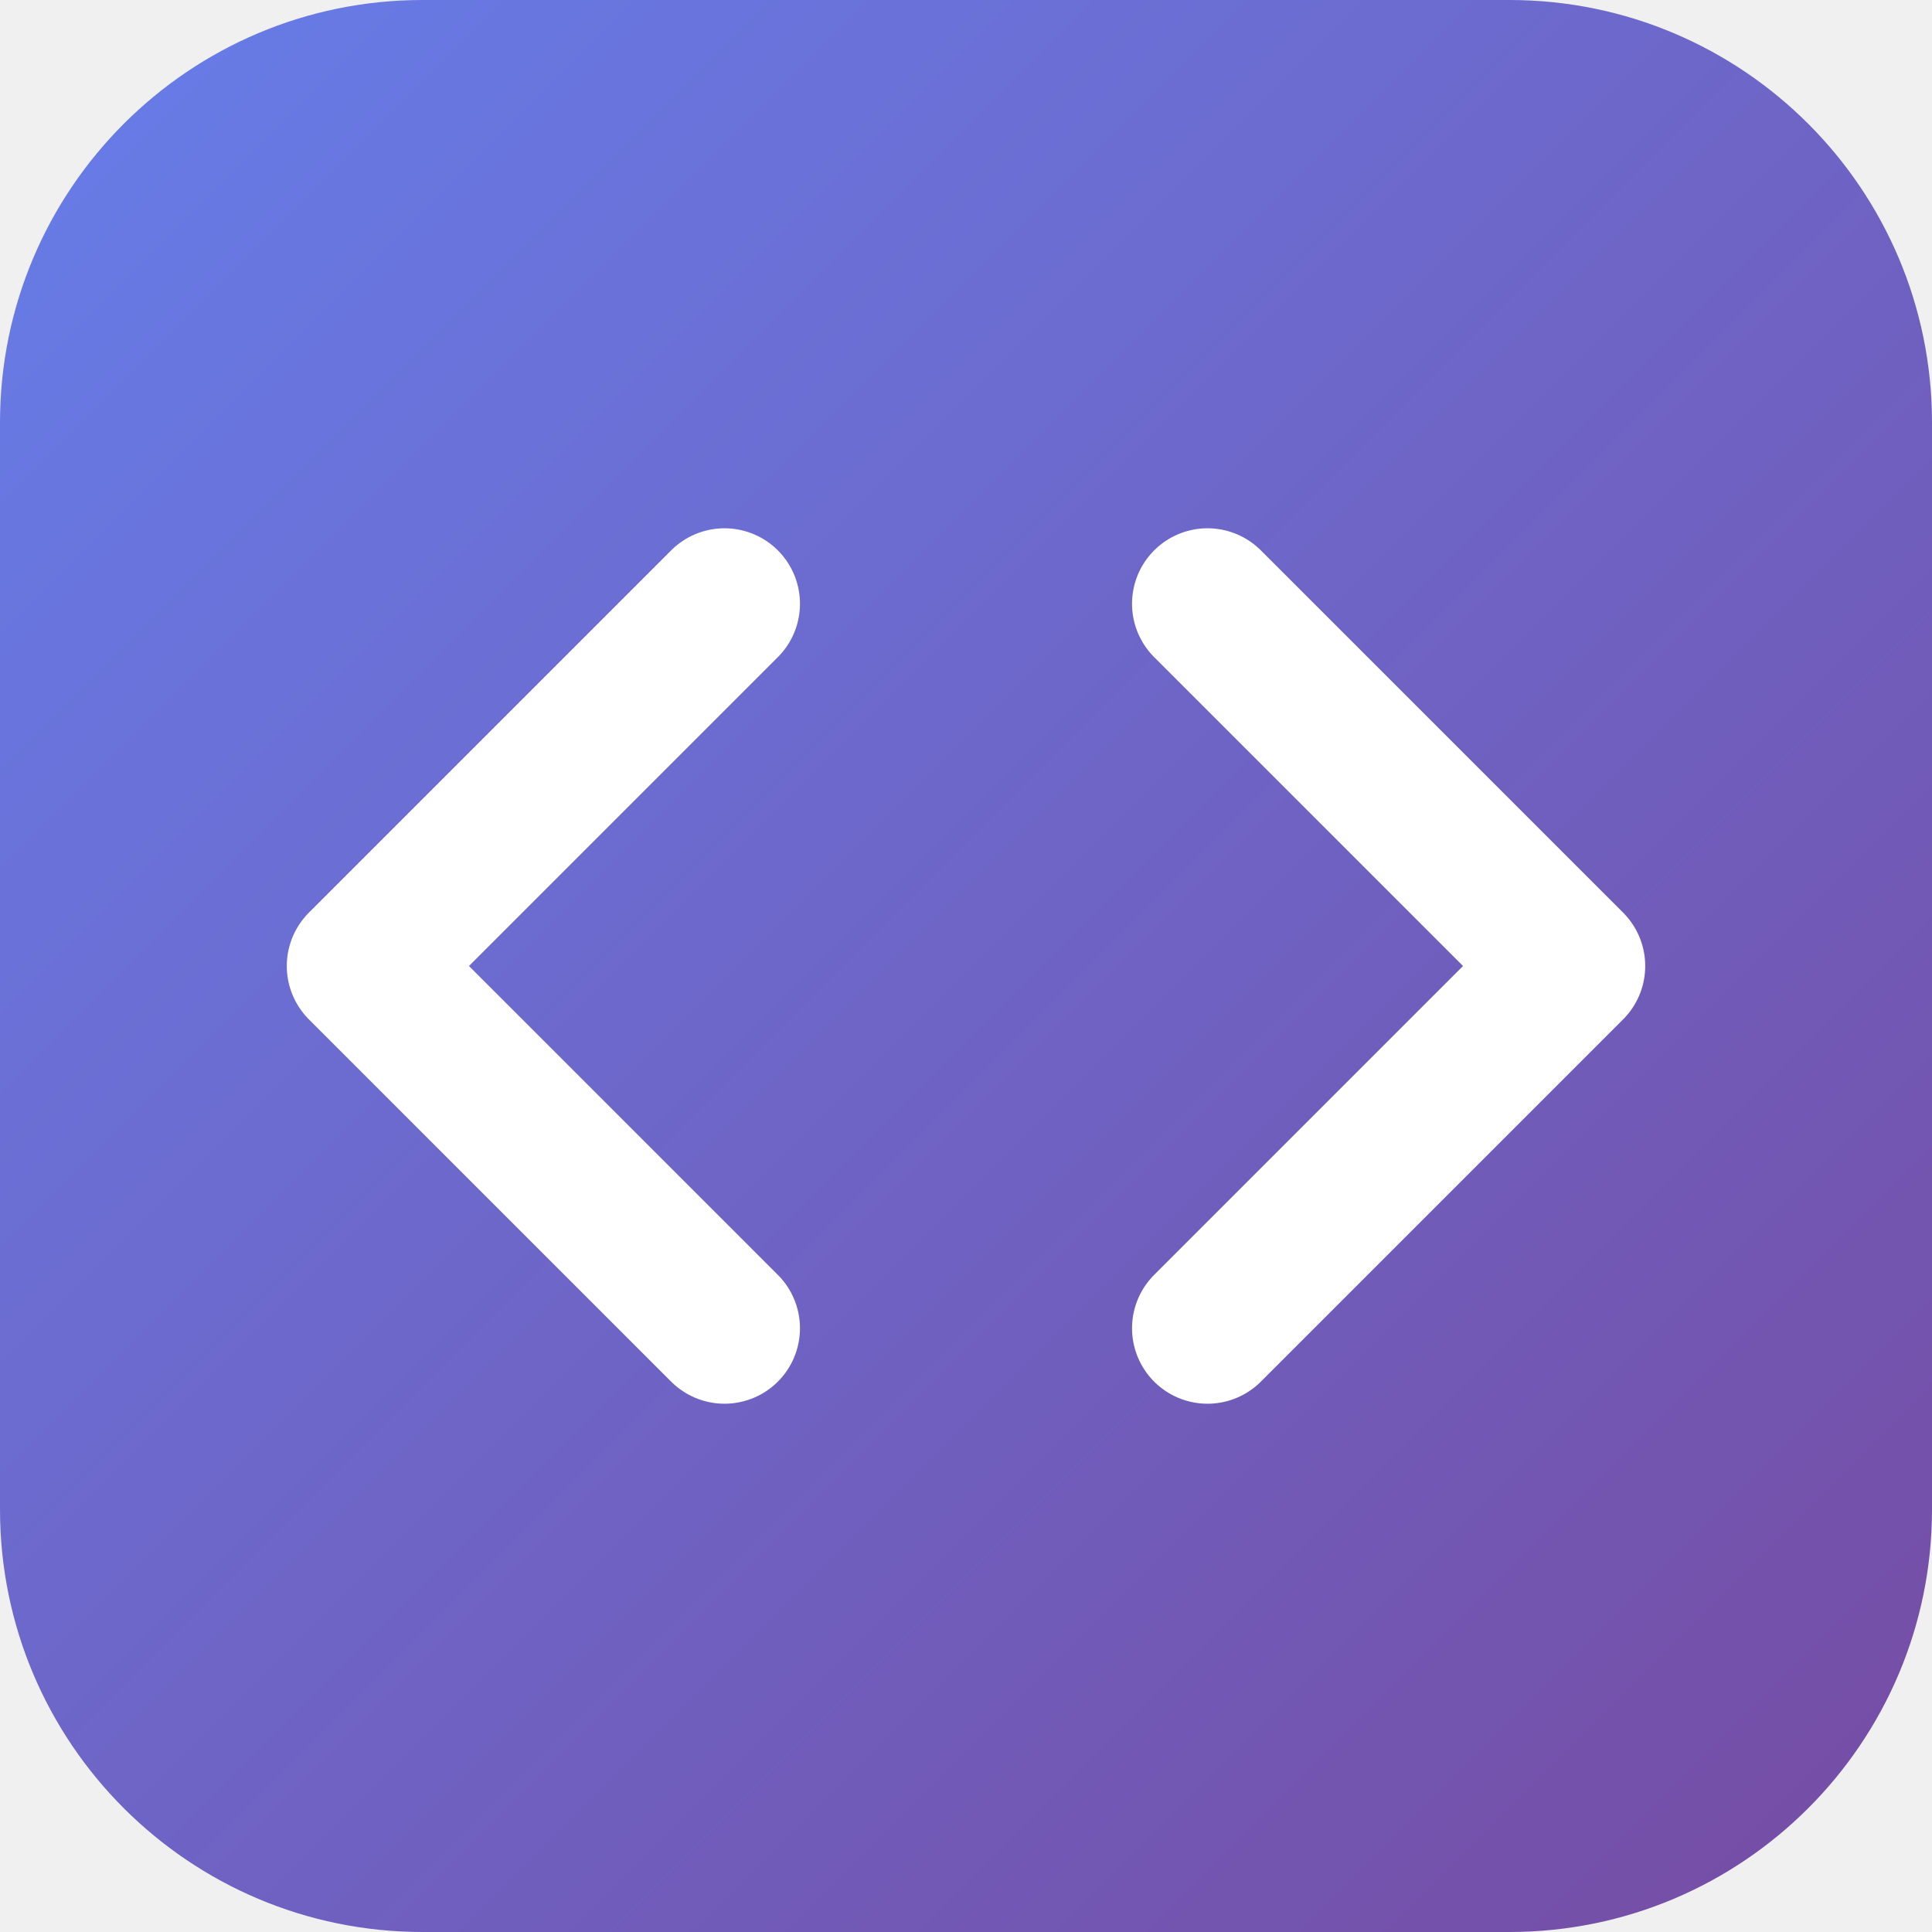
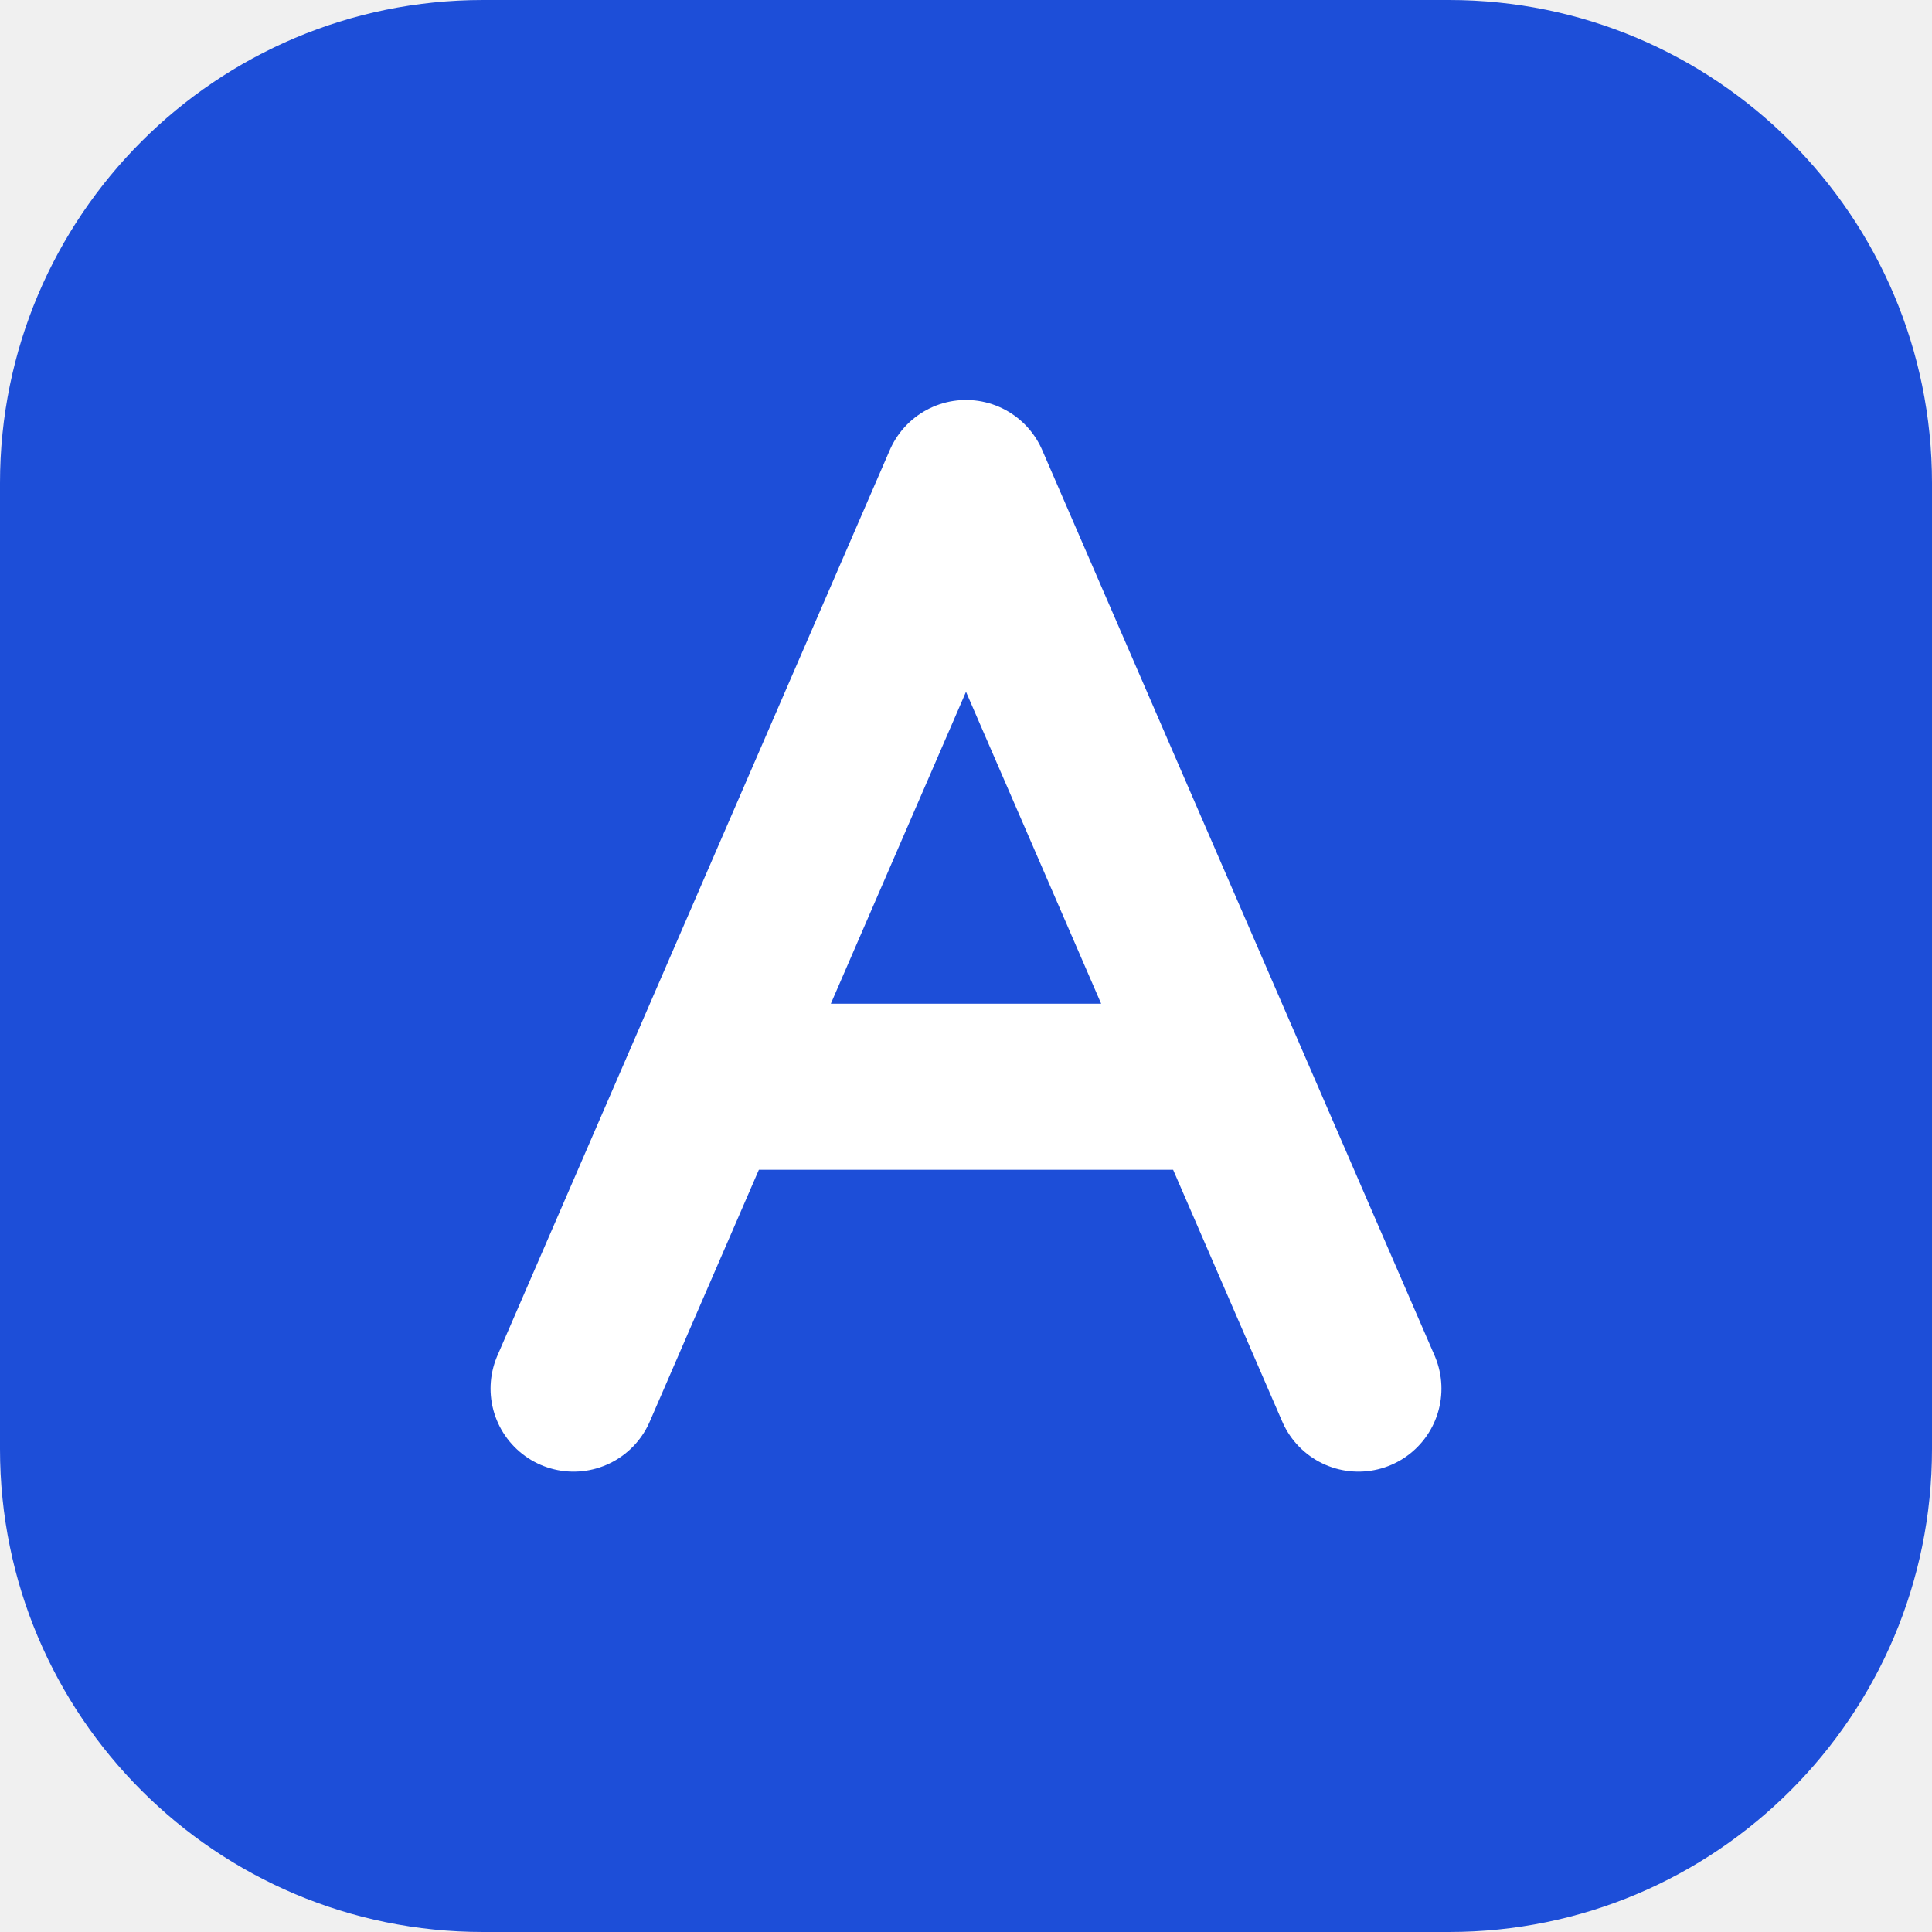
<svg xmlns="http://www.w3.org/2000/svg" viewBox="0 0 64 64">
-   <defs>
-     <linearGradient id="g" x1="0" y1="0" x2="1" y2="1">
-       <stop offset="0" stop-color="#667eea" />
-       <stop offset="1" stop-color="#764ba2" />
-     </linearGradient>
-   </defs>
-   <rect width="64" height="64" rx="14" fill="url(#g)" />
-   <path d="M24 20 12 32l12 12M40 20l12 12-12 12" fill="none" stroke="#fff" stroke-width="5" stroke-linecap="round" stroke-linejoin="round" />
+   <rect width="64" height="64" rx="16" fill="#1d4ed8" />
+   <path d="M19 46 32 16l13 30M24 36h16" fill="none" stroke="#fff" stroke-width="5.5" stroke-linecap="round" stroke-linejoin="round" />
</svg>
